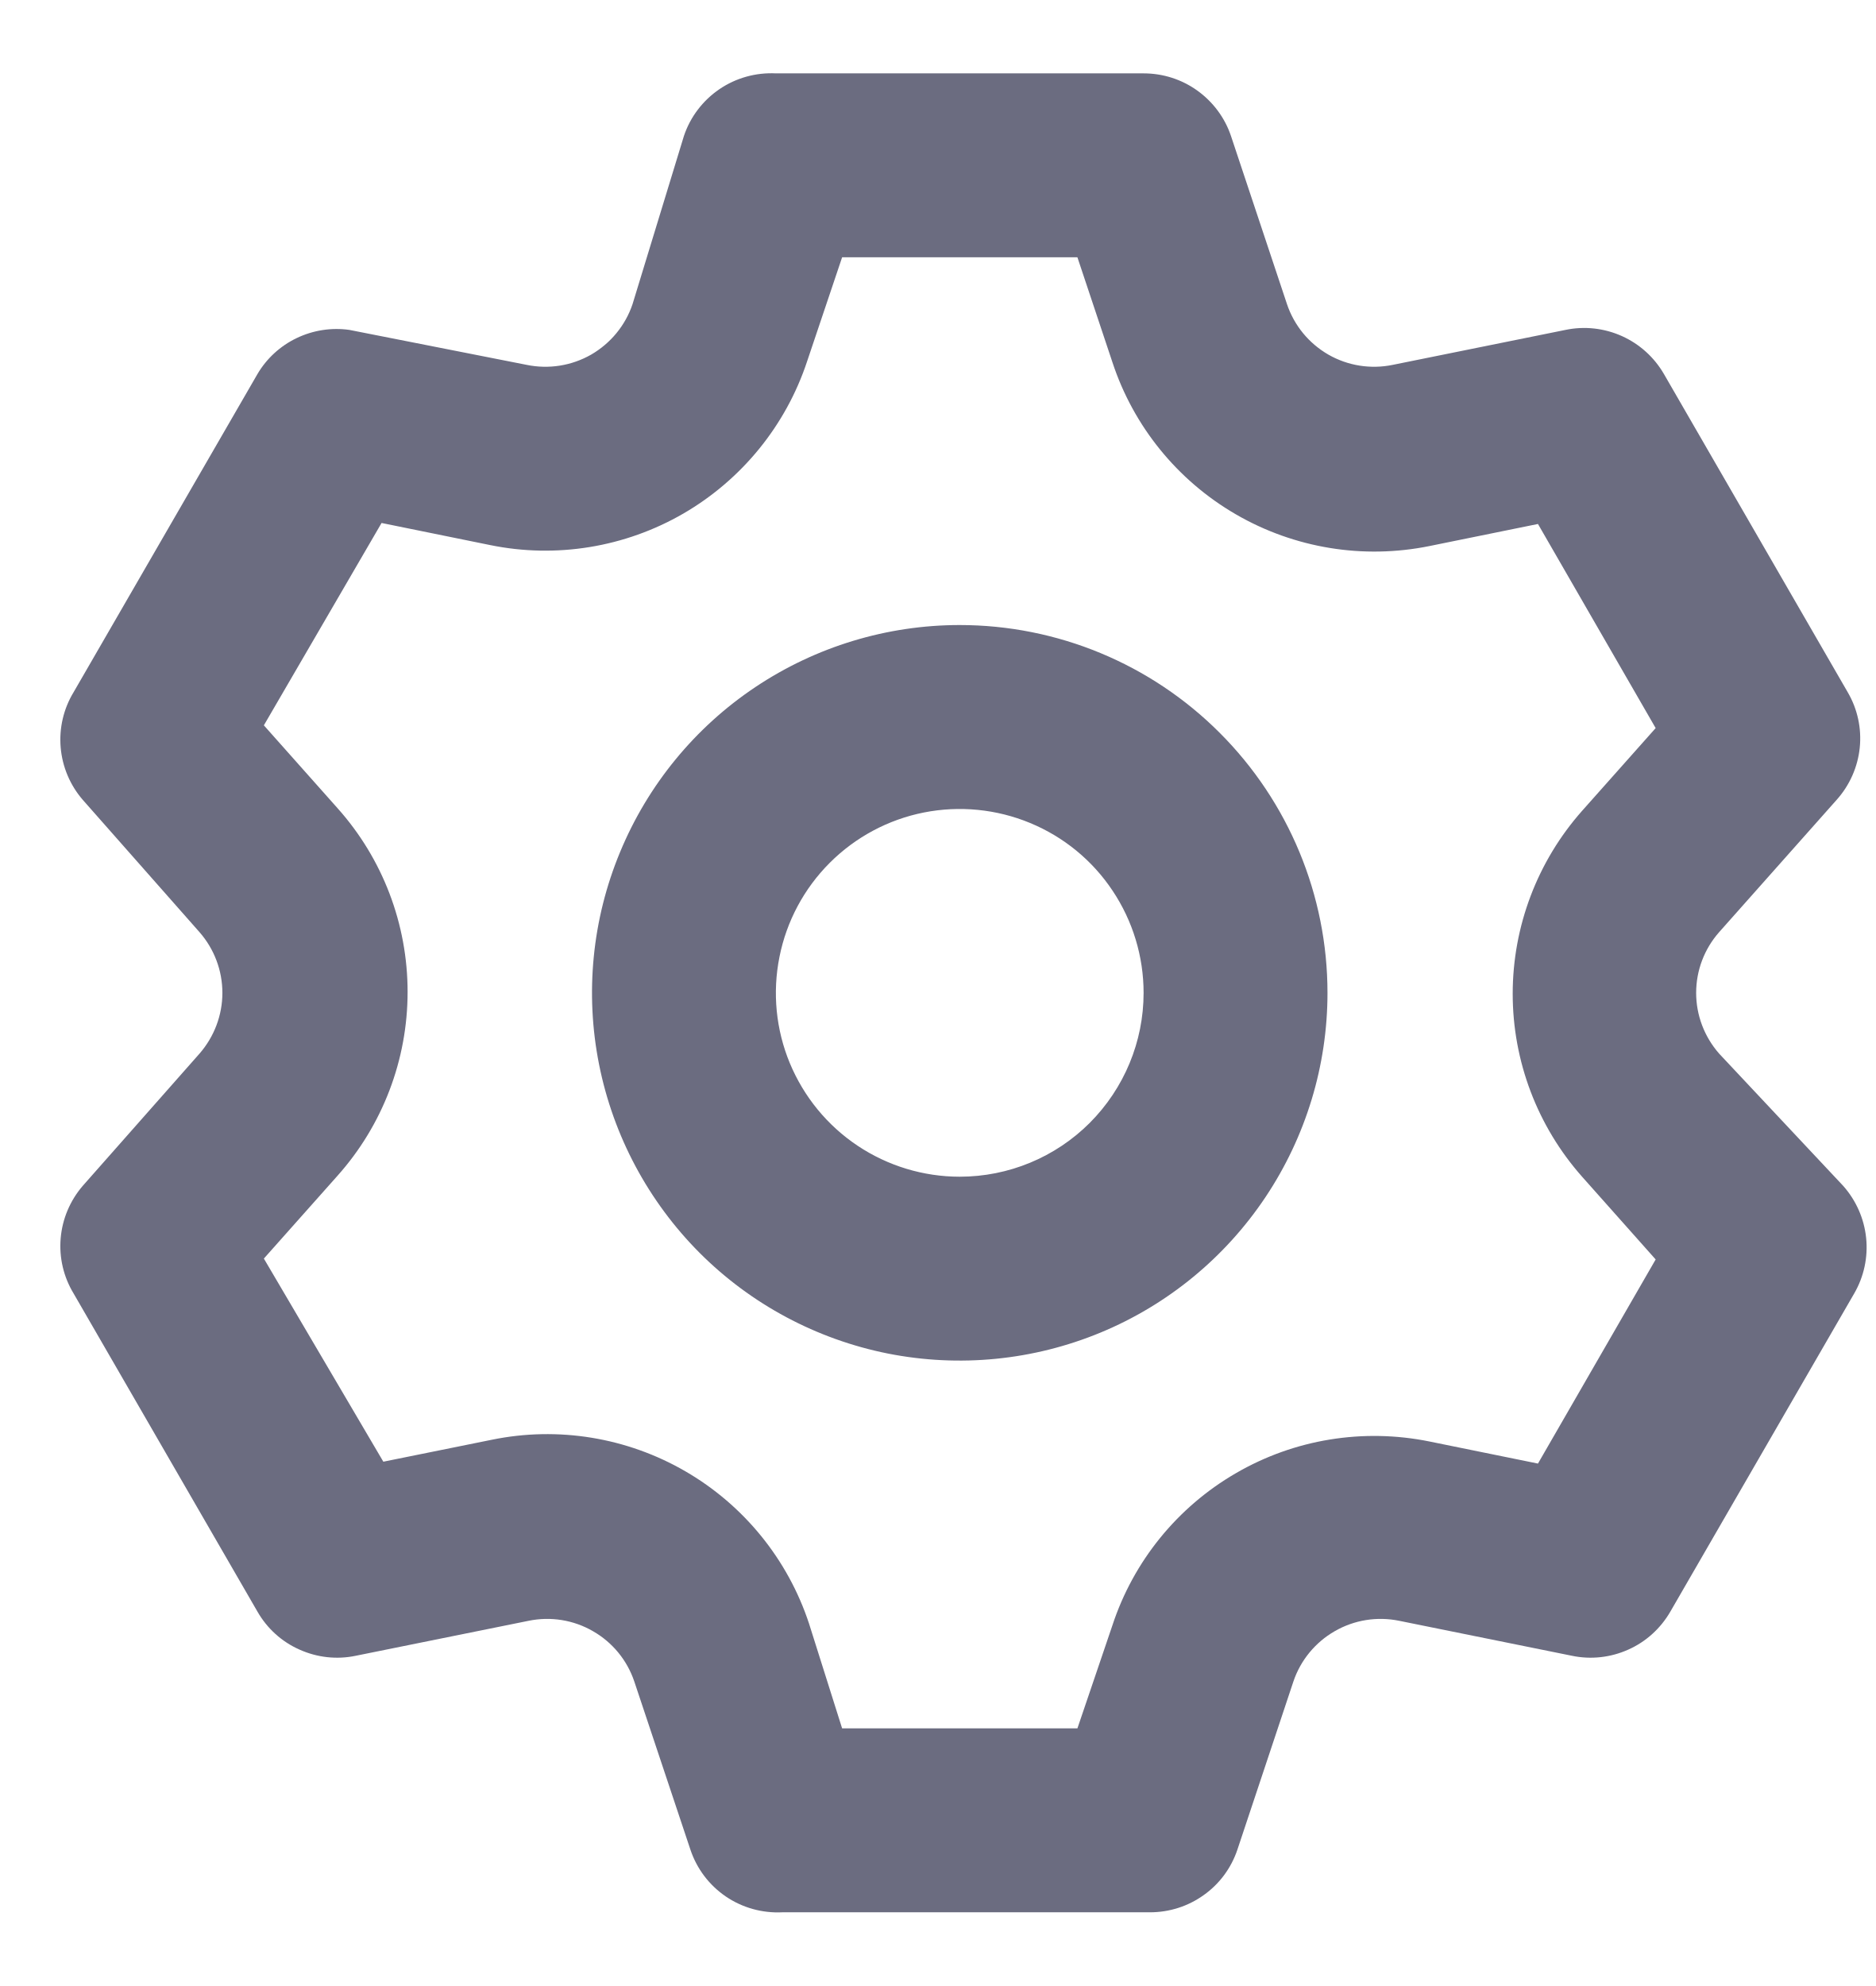
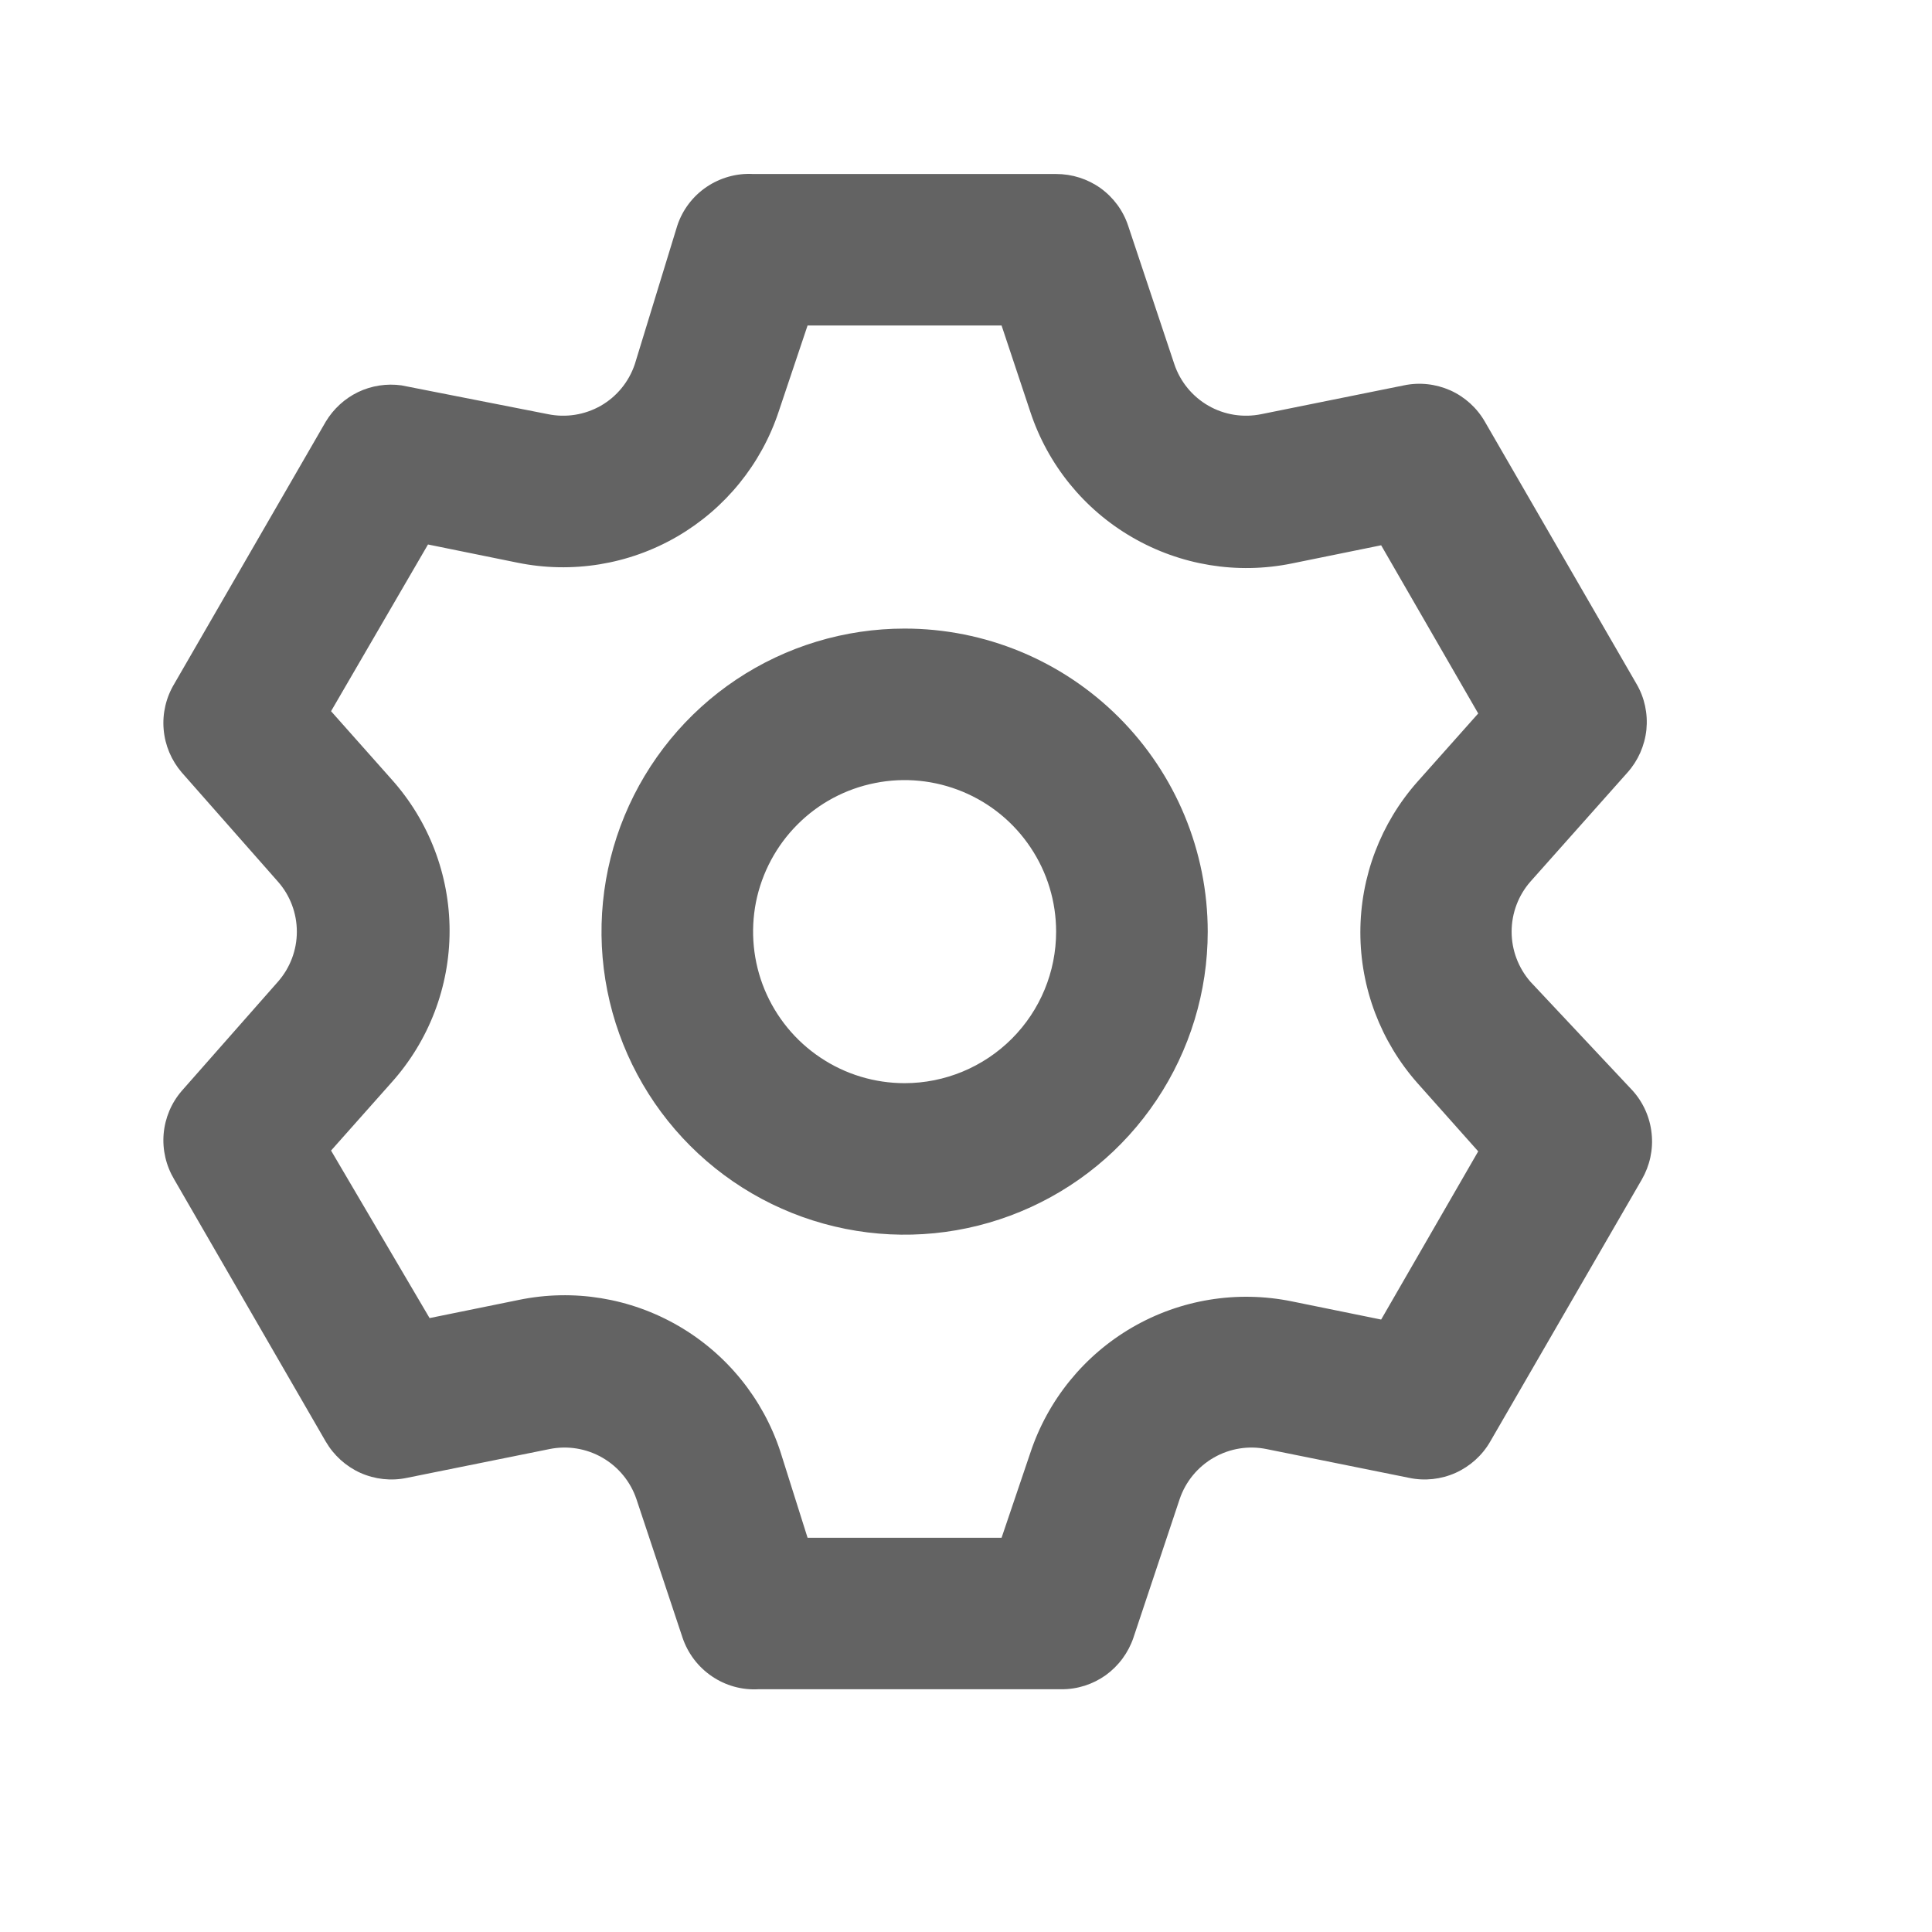
- <svg xmlns="http://www.w3.org/2000/svg" width="17" height="18" viewBox="0 0 17 18" fill="none">
-   <path d="M15.584 9.549C15.45 9.396 15.376 9.201 15.376 8.999C15.376 8.796 15.45 8.601 15.584 8.449L16.65 7.249C16.768 7.117 16.841 6.952 16.859 6.777C16.877 6.602 16.839 6.426 16.75 6.274L15.084 3.39C14.996 3.238 14.863 3.118 14.703 3.046C14.542 2.974 14.364 2.954 14.192 2.99L12.625 3.307C12.426 3.348 12.218 3.315 12.042 3.214C11.865 3.112 11.732 2.95 11.667 2.757L11.159 1.232C11.103 1.066 10.996 0.923 10.854 0.821C10.712 0.719 10.542 0.665 10.367 0.665H7.034C6.852 0.656 6.672 0.706 6.522 0.808C6.371 0.911 6.258 1.059 6.2 1.232L5.734 2.757C5.669 2.95 5.535 3.112 5.359 3.214C5.182 3.315 4.975 3.348 4.775 3.307L3.167 2.99C3.004 2.967 2.838 2.993 2.69 3.064C2.541 3.135 2.417 3.249 2.334 3.39L0.667 6.274C0.576 6.424 0.535 6.599 0.55 6.775C0.565 6.95 0.635 7.116 0.75 7.249L1.809 8.449C1.942 8.601 2.016 8.796 2.016 8.999C2.016 9.201 1.942 9.396 1.809 9.549L0.75 10.748C0.635 10.882 0.565 11.047 0.55 11.223C0.535 11.398 0.576 11.573 0.667 11.723L2.334 14.607C2.421 14.759 2.554 14.88 2.715 14.951C2.875 15.023 3.053 15.043 3.225 15.007L4.792 14.69C4.991 14.649 5.199 14.682 5.375 14.784C5.552 14.885 5.685 15.047 5.75 15.24L6.259 16.765C6.317 16.938 6.429 17.086 6.58 17.189C6.73 17.291 6.91 17.341 7.092 17.332H10.425C10.6 17.332 10.77 17.278 10.912 17.176C11.055 17.075 11.161 16.931 11.217 16.765L11.725 15.24C11.79 15.047 11.924 14.885 12.1 14.784C12.277 14.682 12.484 14.649 12.684 14.69L14.25 15.007C14.422 15.043 14.601 15.023 14.761 14.951C14.921 14.88 15.054 14.759 15.142 14.607L16.809 11.723C16.897 11.571 16.935 11.395 16.917 11.22C16.899 11.045 16.826 10.88 16.709 10.748L15.584 9.549ZM14.342 10.665L15.009 11.415L13.942 13.265L12.959 13.065C12.358 12.943 11.734 13.044 11.204 13.352C10.674 13.659 10.275 14.15 10.084 14.732L9.767 15.665H7.634L7.334 14.715C7.142 14.133 6.743 13.642 6.213 13.335C5.683 13.028 5.059 12.926 4.459 13.049L3.475 13.248L2.392 11.407L3.059 10.657C3.469 10.198 3.695 9.605 3.695 8.99C3.695 8.375 3.469 7.782 3.059 7.324L2.392 6.574L3.459 4.74L4.442 4.94C5.042 5.063 5.666 4.961 6.196 4.654C6.726 4.346 7.125 3.855 7.317 3.274L7.634 2.332H9.767L10.084 3.282C10.275 3.864 10.674 4.355 11.204 4.662C11.734 4.969 12.358 5.071 12.959 4.949L13.942 4.749L15.009 6.599L14.342 7.349C13.937 7.806 13.713 8.396 13.713 9.007C13.713 9.618 13.937 10.208 14.342 10.665ZM8.7 5.665C8.041 5.665 7.396 5.861 6.848 6.227C6.3 6.593 5.873 7.114 5.621 7.723C5.368 8.332 5.302 9.002 5.431 9.649C5.56 10.295 5.877 10.889 6.343 11.356C6.809 11.822 7.403 12.139 8.05 12.268C8.697 12.396 9.367 12.33 9.976 12.078C10.585 11.826 11.105 11.399 11.472 10.85C11.838 10.302 12.034 9.658 12.034 8.999C12.034 8.114 11.682 7.267 11.057 6.642C10.432 6.016 9.584 5.665 8.7 5.665ZM8.7 10.665C8.371 10.665 8.048 10.567 7.774 10.384C7.5 10.201 7.287 9.941 7.16 9.636C7.034 9.332 7.001 8.997 7.066 8.673C7.13 8.35 7.289 8.053 7.522 7.82C7.755 7.587 8.052 7.428 8.375 7.364C8.698 7.3 9.034 7.333 9.338 7.459C9.643 7.585 9.903 7.798 10.086 8.073C10.269 8.347 10.367 8.669 10.367 8.999C10.367 9.441 10.191 9.864 9.879 10.177C9.566 10.49 9.142 10.665 8.7 10.665Z" fill="#6B6C80" />
+ <svg xmlns="http://www.w3.org/2000/svg" width="17" height="17" viewBox="0 0 17 17" fill="none">
+   <g id="Icon">
+     <path id="Vector" d="M13.466 8.638C13.36 8.516 13.301 8.36 13.301 8.198C13.301 8.036 13.36 7.879 13.466 7.758L14.32 6.798C14.414 6.693 14.472 6.561 14.487 6.421C14.501 6.28 14.471 6.139 14.4 6.018L13.066 3.711C12.996 3.589 12.89 3.493 12.762 3.435C12.633 3.378 12.491 3.362 12.353 3.391L11.1 3.644C10.94 3.677 10.774 3.651 10.633 3.57C10.492 3.489 10.385 3.359 10.333 3.204L9.926 1.984C9.882 1.852 9.797 1.737 9.683 1.655C9.569 1.574 9.433 1.531 9.293 1.531H6.626C6.481 1.523 6.337 1.564 6.217 1.645C6.096 1.727 6.006 1.846 5.96 1.984L5.586 3.204C5.534 3.359 5.428 3.489 5.287 3.57C5.145 3.651 4.979 3.677 4.82 3.644L3.533 3.391C3.403 3.373 3.27 3.393 3.151 3.45C3.033 3.507 2.934 3.598 2.866 3.711L1.533 6.018C1.461 6.138 1.428 6.278 1.44 6.418C1.452 6.559 1.508 6.691 1.6 6.798L2.446 7.758C2.553 7.879 2.612 8.036 2.612 8.198C2.612 8.36 2.553 8.516 2.446 8.638L1.6 9.598C1.508 9.704 1.452 9.837 1.44 9.977C1.428 10.117 1.461 10.257 1.533 10.378L2.866 12.684C2.937 12.806 3.043 12.902 3.171 12.96C3.299 13.017 3.442 13.033 3.58 13.004L4.833 12.751C4.993 12.718 5.159 12.745 5.3 12.826C5.441 12.907 5.548 13.037 5.6 13.191L6.006 14.411C6.053 14.549 6.143 14.668 6.264 14.75C6.384 14.832 6.528 14.872 6.673 14.864H9.34C9.48 14.865 9.616 14.821 9.73 14.74C9.843 14.658 9.928 14.543 9.973 14.411L10.38 13.191C10.432 13.037 10.539 12.907 10.68 12.826C10.821 12.745 10.987 12.718 11.146 12.751L12.4 13.004C12.537 13.033 12.68 13.017 12.808 12.96C12.936 12.902 13.043 12.806 13.113 12.684L14.447 10.378C14.517 10.256 14.548 10.115 14.533 9.975C14.519 9.834 14.46 9.702 14.367 9.598L13.466 8.638ZM12.473 9.531L13.007 10.131L12.153 11.611L11.367 11.451C10.886 11.353 10.387 11.434 9.963 11.68C9.539 11.926 9.22 12.319 9.066 12.784L8.813 13.531H7.106L6.866 12.771C6.713 12.306 6.394 11.913 5.97 11.667C5.546 11.421 5.047 11.339 4.566 11.438L3.78 11.598L2.913 10.124L3.446 9.524C3.774 9.158 3.956 8.683 3.956 8.191C3.956 7.699 3.774 7.224 3.446 6.858L2.913 6.258L3.766 4.791L4.553 4.951C5.033 5.049 5.533 4.968 5.957 4.722C6.381 4.476 6.7 4.083 6.853 3.618L7.106 2.864H8.813L9.066 3.624C9.22 4.09 9.539 4.483 9.963 4.728C10.387 4.974 10.886 5.056 11.367 4.958L12.153 4.798L13.007 6.278L12.473 6.878C12.149 7.243 11.97 7.715 11.97 8.204C11.97 8.693 12.149 9.165 12.473 9.531ZM7.96 5.531C7.432 5.531 6.917 5.687 6.478 5.98C6.04 6.273 5.698 6.69 5.496 7.177C5.294 7.664 5.241 8.201 5.344 8.718C5.447 9.235 5.701 9.71 6.074 10.083C6.447 10.456 6.922 10.71 7.44 10.813C7.957 10.916 8.493 10.863 8.98 10.661C9.468 10.459 9.884 10.118 10.177 9.679C10.47 9.241 10.627 8.725 10.627 8.198C10.627 7.49 10.345 6.812 9.845 6.312C9.345 5.812 8.667 5.531 7.96 5.531ZM7.96 9.531C7.696 9.531 7.438 9.453 7.219 9.306C7 9.16 6.829 8.951 6.728 8.708C6.627 8.464 6.601 8.196 6.652 7.937C6.704 7.679 6.831 7.441 7.017 7.255C7.203 7.068 7.441 6.941 7.7 6.89C7.958 6.838 8.226 6.865 8.47 6.966C8.714 7.067 8.922 7.238 9.068 7.457C9.215 7.676 9.293 7.934 9.293 8.198C9.293 8.551 9.153 8.89 8.903 9.14C8.653 9.39 8.313 9.531 7.96 9.531Z" fill="#636363" />
+   </g>
</svg>
